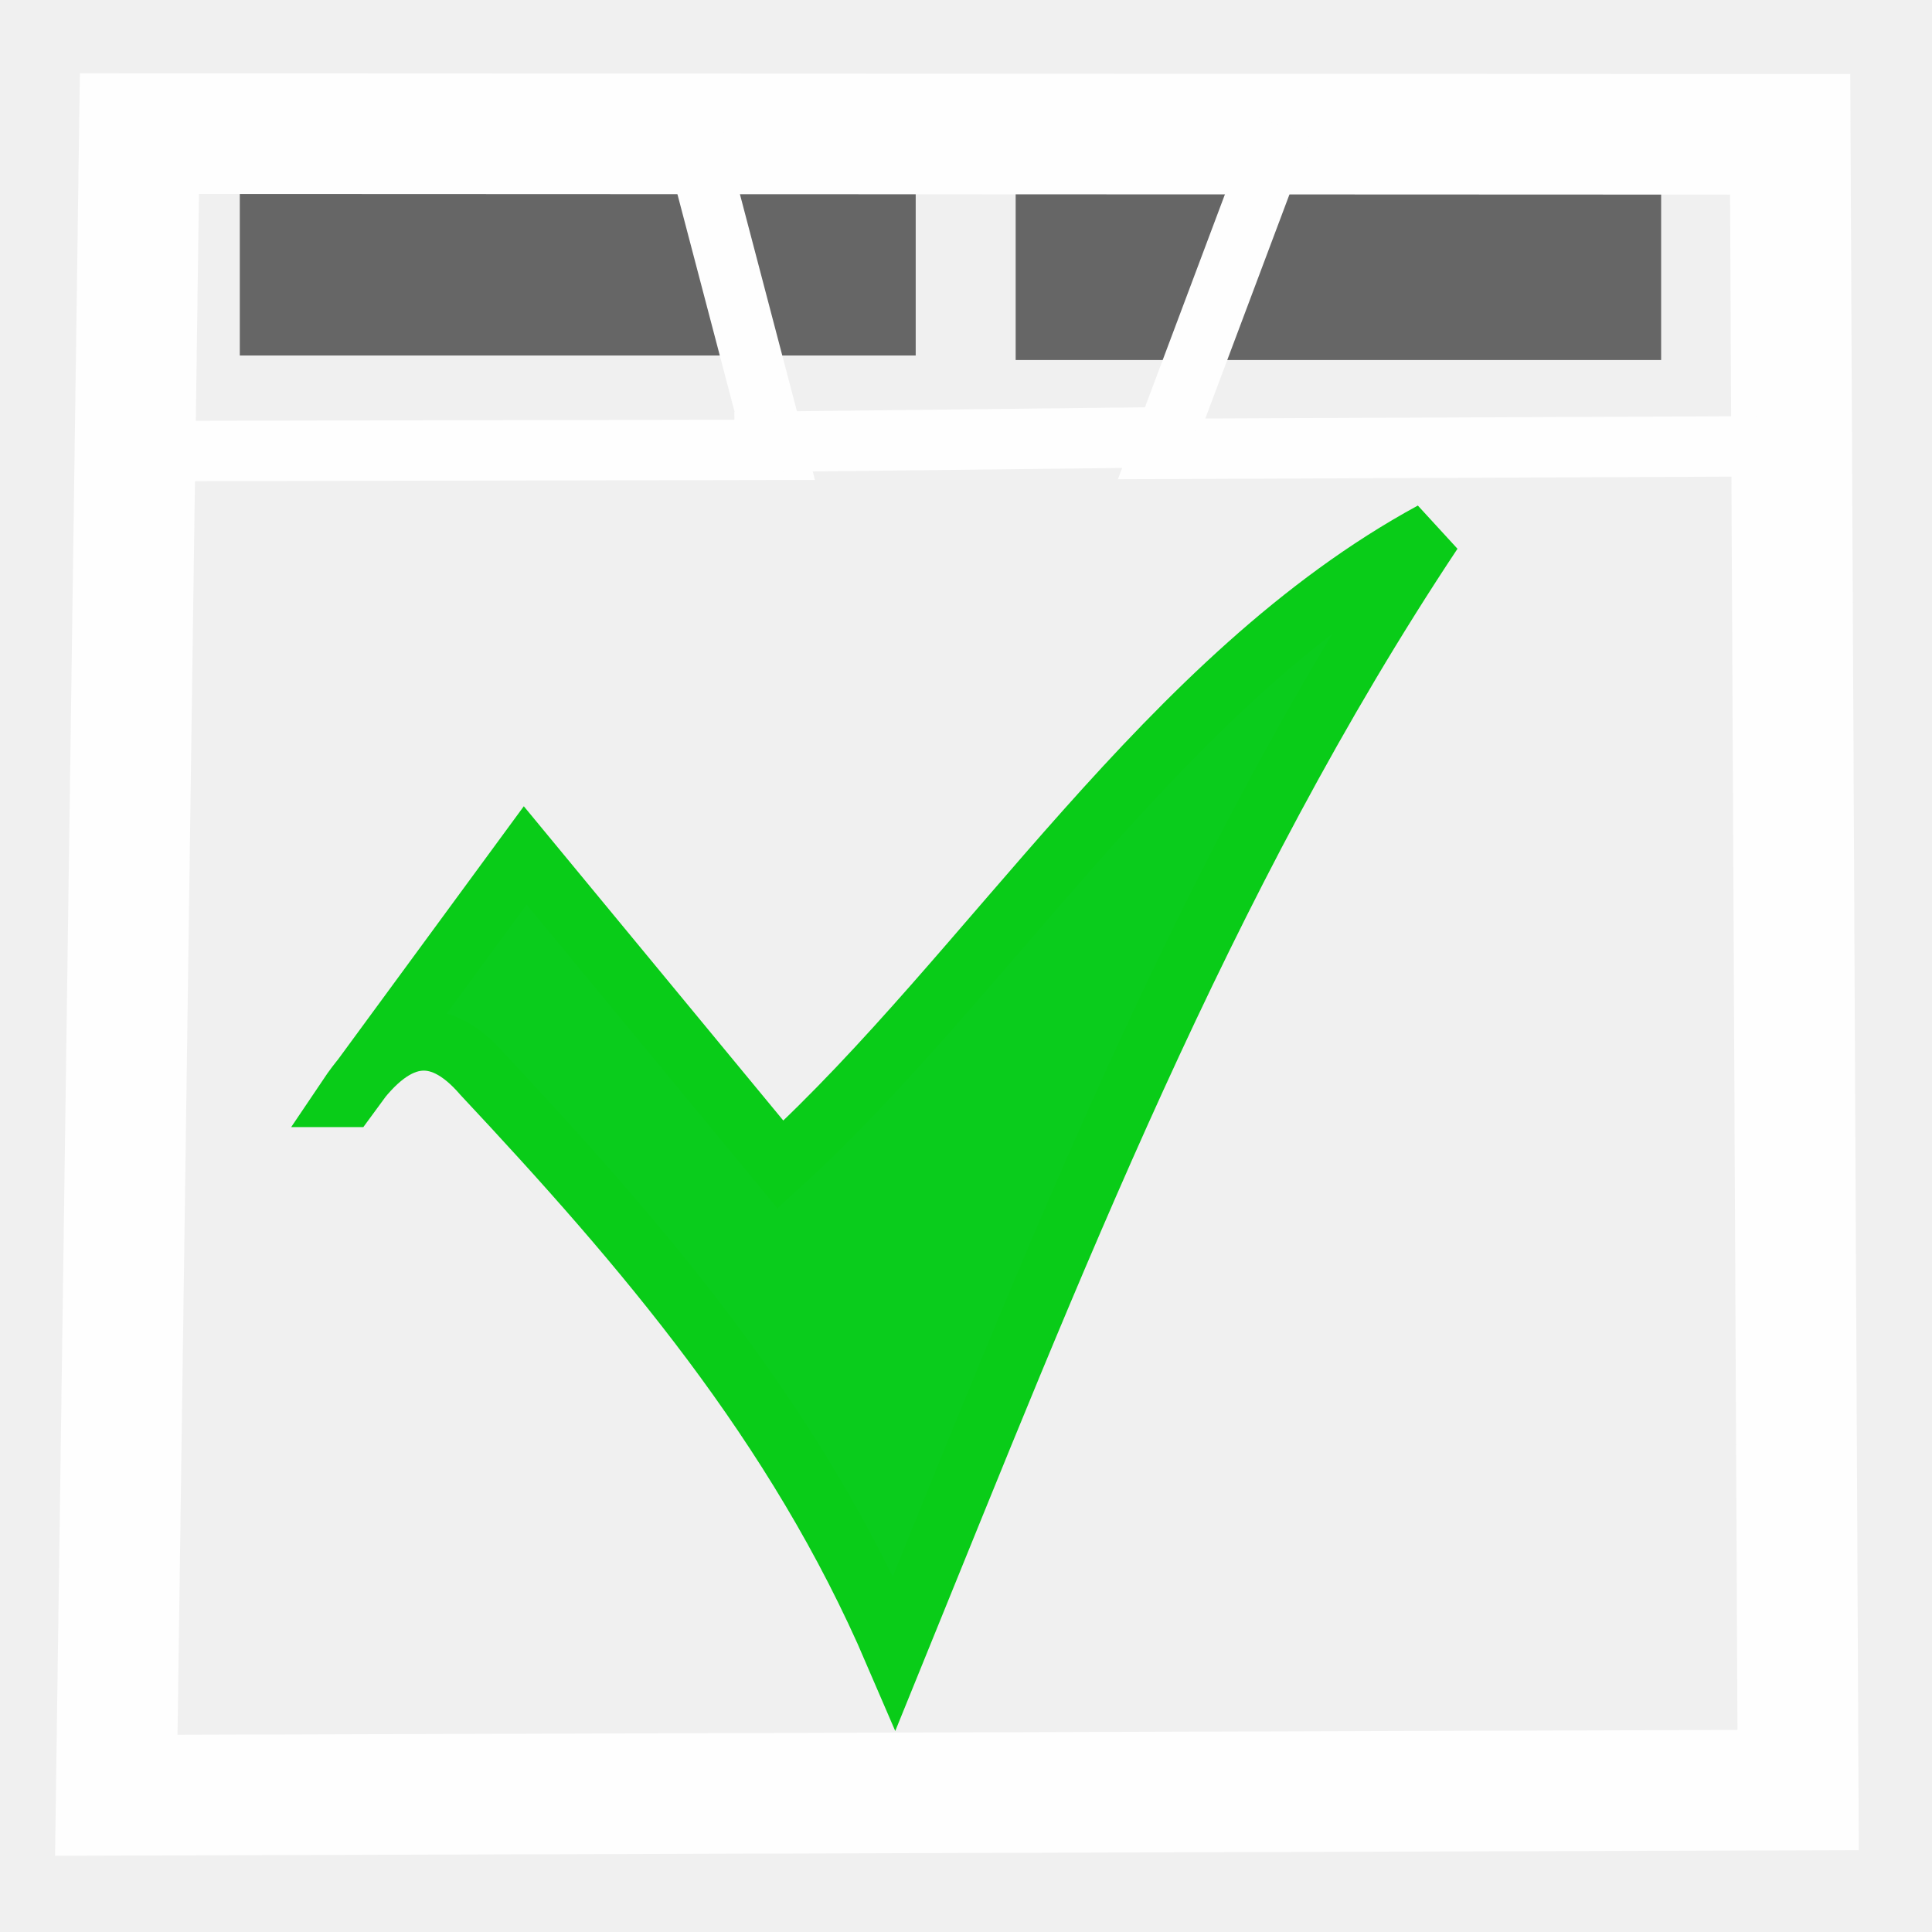
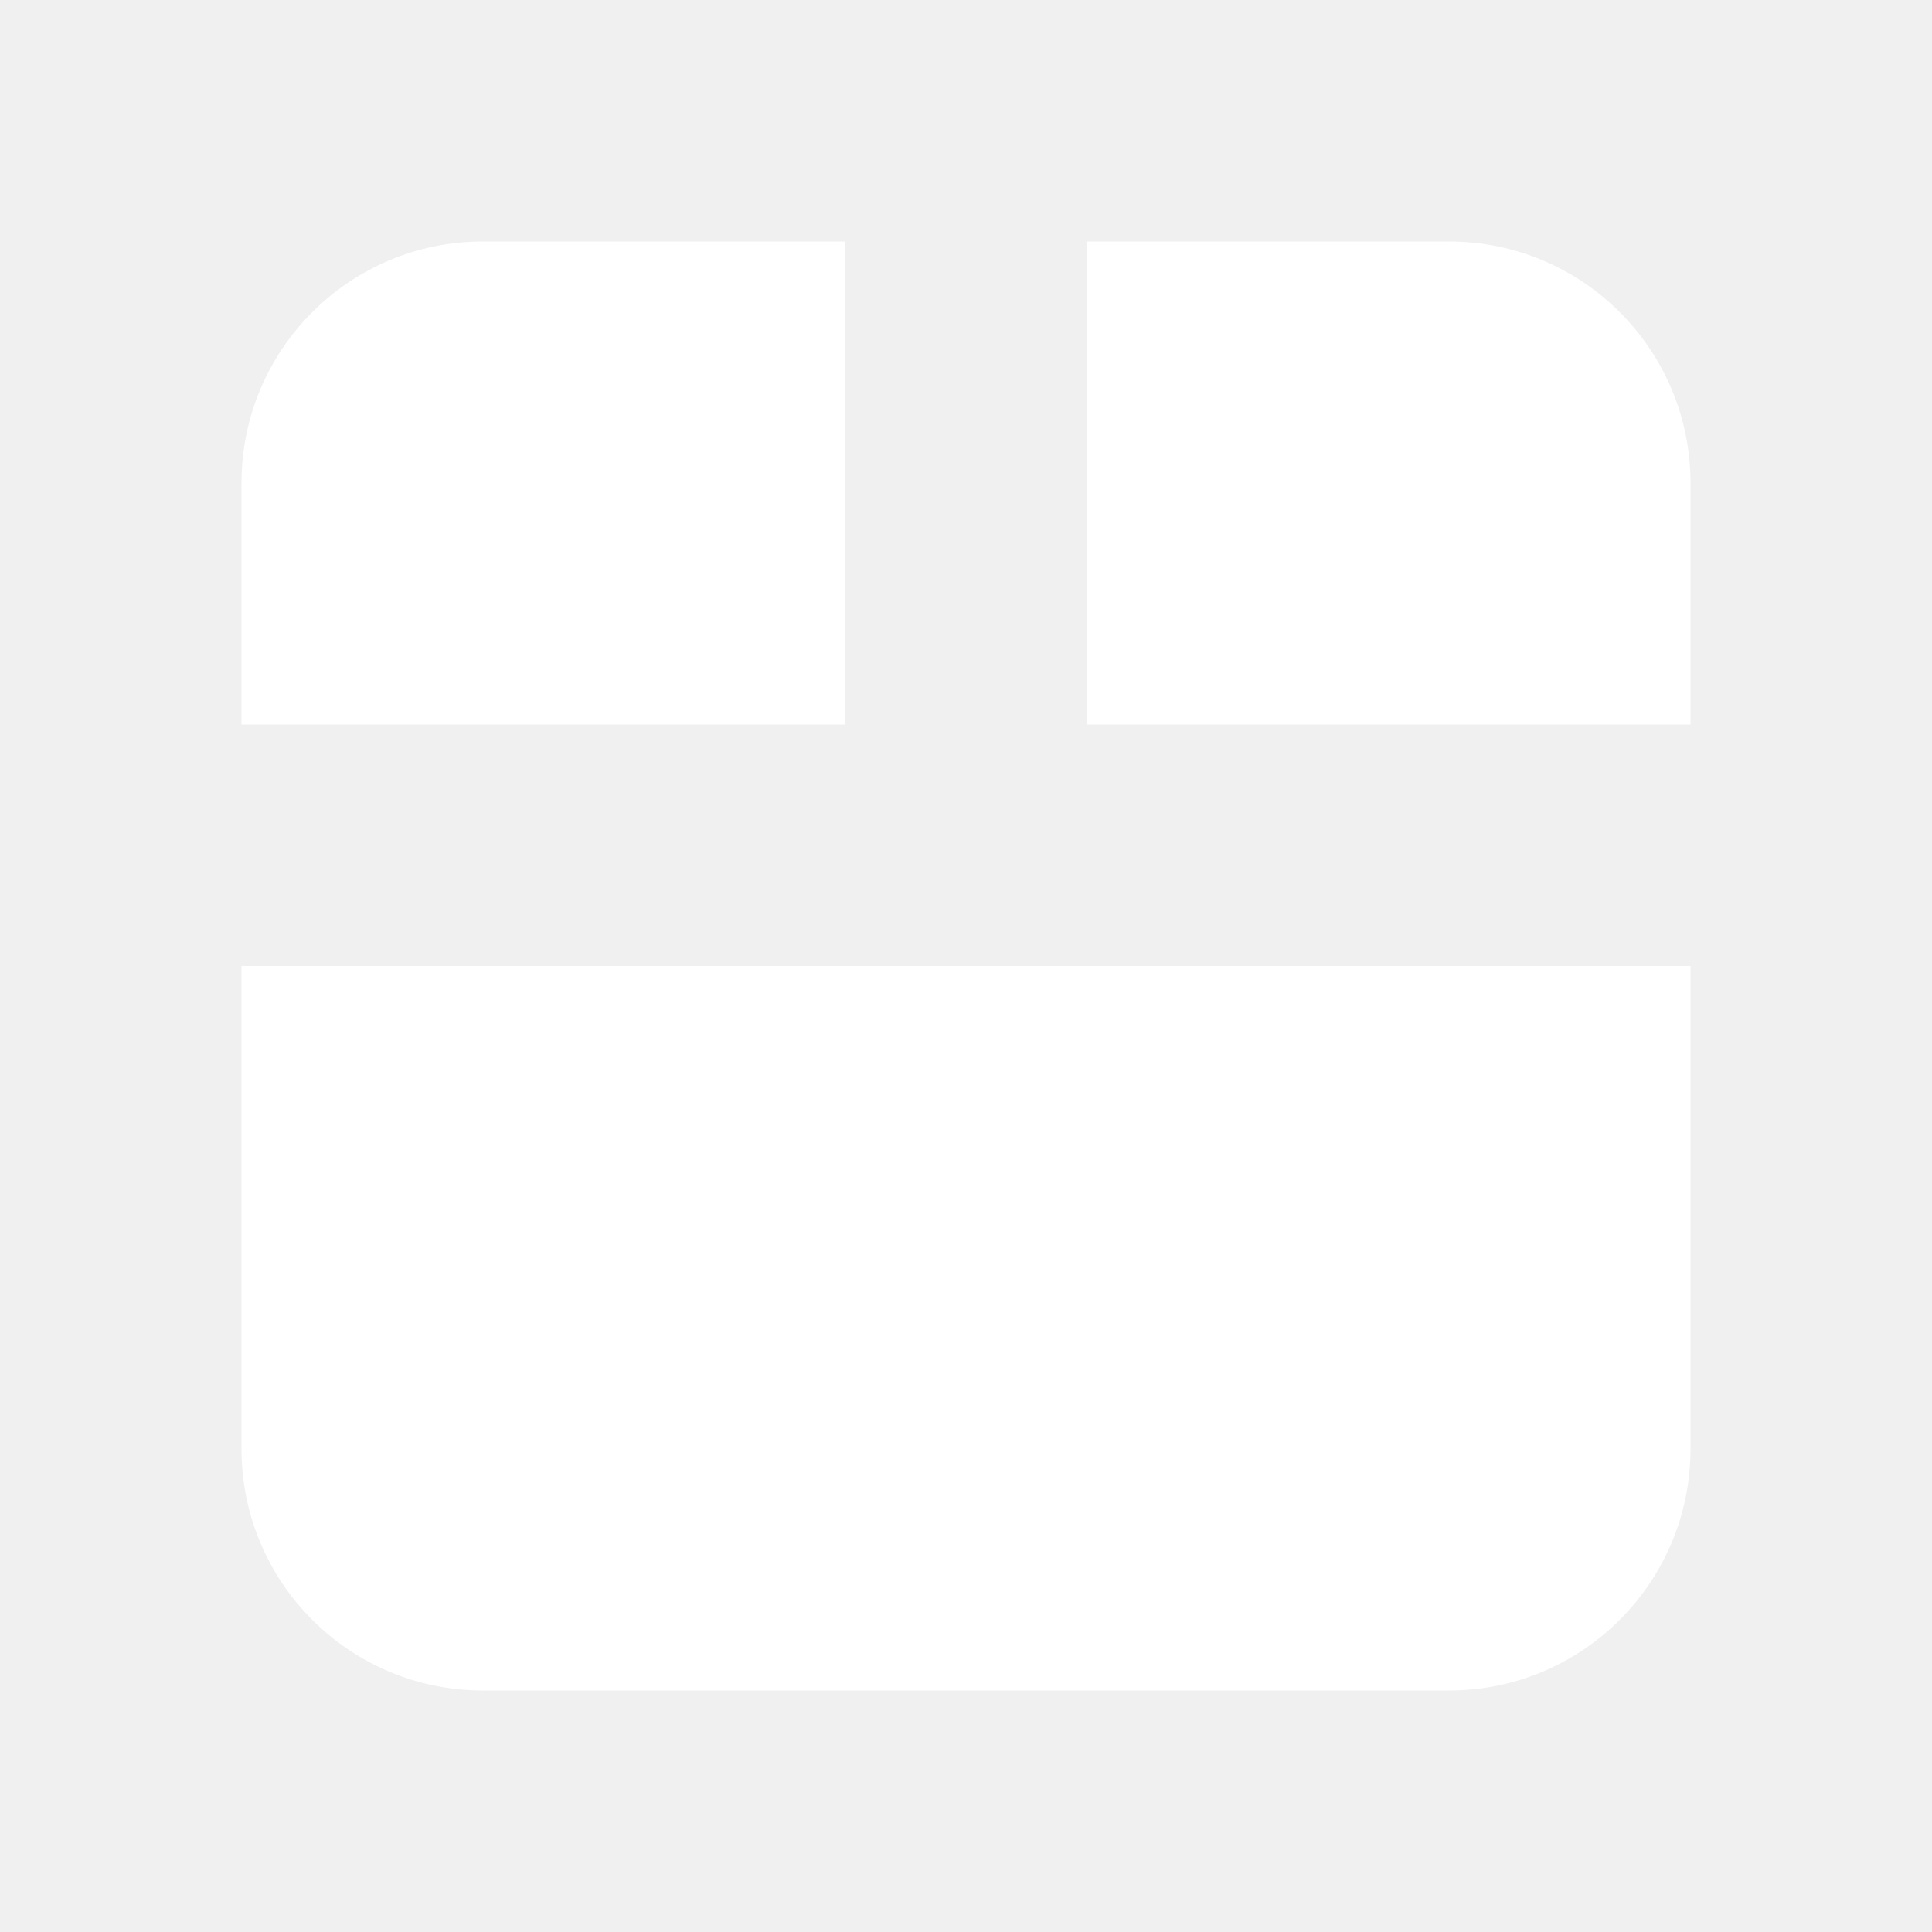
- <svg xmlns="http://www.w3.org/2000/svg" id="svg7384" version="1.1" height="16" width="16">
-   <defs id="defs7386" />
-   <g transform="translate(-222,-381)" id="layer9" style="display:inline" />
-   <g transform="translate(-222,-381)" id="layer10" />
-   <g transform="translate(-222,-381)" id="layer11">
-     <g transform="matrix(1.14027,0,0,1.138958,81.76682,-74.56406)" id="g4934">
-       <rect style="fill:#666666;stroke-width:1.014" id="rect1" width="4.909" height="1.865" x="124.724" y="400.703" />
-       <rect style="fill:#666666;stroke-width:0.991" id="rect1-3" width="4.688" height="1.865" x="130.359" y="400.736" />
-       <rect style="fill:#666666;stroke-width:0.877" id="rect2" width="0.185" height="0.37" x="133.649" y="401.42" />
-       <path style="fill:none;stroke-width:0.877;stroke-dasharray:none;stroke:#fefefe;stroke-opacity:1" d="m 123.995,400.955 11.989,0.005 0.058,12.039 -12.215,0.038 z" id="path1639" />
-       <path style="fill:none;stroke:#fefefe;stroke-width:0.439;stroke-dasharray:none;stroke-opacity:1" d="m 123.978,403.263 4.639,-0.009 -0.607,-2.314" id="path3201" />
-       <path style="fill:none;stroke:#fefefe;stroke-width:0.439;stroke-dasharray:none;stroke-opacity:1" d="m 136.12,403.227 -4.701,0.02 0.879,-2.343" id="path3331" />
-       <path style="fill:none;stroke:#fefefe;stroke-width:0.439;stroke-dasharray:none;stroke-opacity:1" d="m 128.318,403.198 c 3.345,-0.038 3.345,-0.038 3.345,-0.038" id="path3333" />
-       <path style="fill:#0acc1c;stroke:#09cc18;stroke-width:0.439" d="m 125.51,407.959 1.287,-1.756 1.854,2.248 c 1.53,-1.402 2.807,-3.55 4.734,-4.599 -1.674,2.523 -2.768,5.347 -3.906,8.148 -0.714,-1.665 -1.826,-2.958 -2.989,-4.202 -0.327,-0.38 -0.654,-0.326 -0.981,0.161 z" id="path5756" />
-     </g>
-     <text xml:space="preserve" style="font-style:normal;font-weight:normal;line-height:0%;font-family:sans-serif;letter-spacing:0px;word-spacing:0px;fill:#ffffff;fill-opacity:1;stroke:none" x="225.624" y="392.139" id="text2994">
-       <tspan id="tspan2996" x="225.624" y="392.139" style="font-size:12px;line-height:1.25;font-family:sans-serif" />
-       <tspan x="225.624" y="407.139" id="tspan2998" style="font-size:12px;line-height:1.25;font-family:sans-serif"> </tspan>
-     </text>
-   </g>
-   <g transform="translate(-222,-381)" id="layer12" />
-   <g transform="translate(-222,-381)" id="layer13" />
-   <g transform="translate(-222,-381)" id="layer14" />
-   <g transform="translate(-222,-381)" id="layer15" />
+ <svg xmlns="http://www.w3.org/2000/svg" width="16" height="16" viewBox="0 0 16 16" fill="none">
+   <path fill-rule="evenodd" clip-rule="evenodd" d="M2 4C2 2.895 2.895 2 4 2H7V6H2V4ZM14 6H9V2H12C13.105 2 14 2.895 14 4V6ZM2 12V8H14V12C14 13.105 13.105 14 12 14H4C2.895 14 2 13.105 2 12Z" fill="white" />
</svg>
